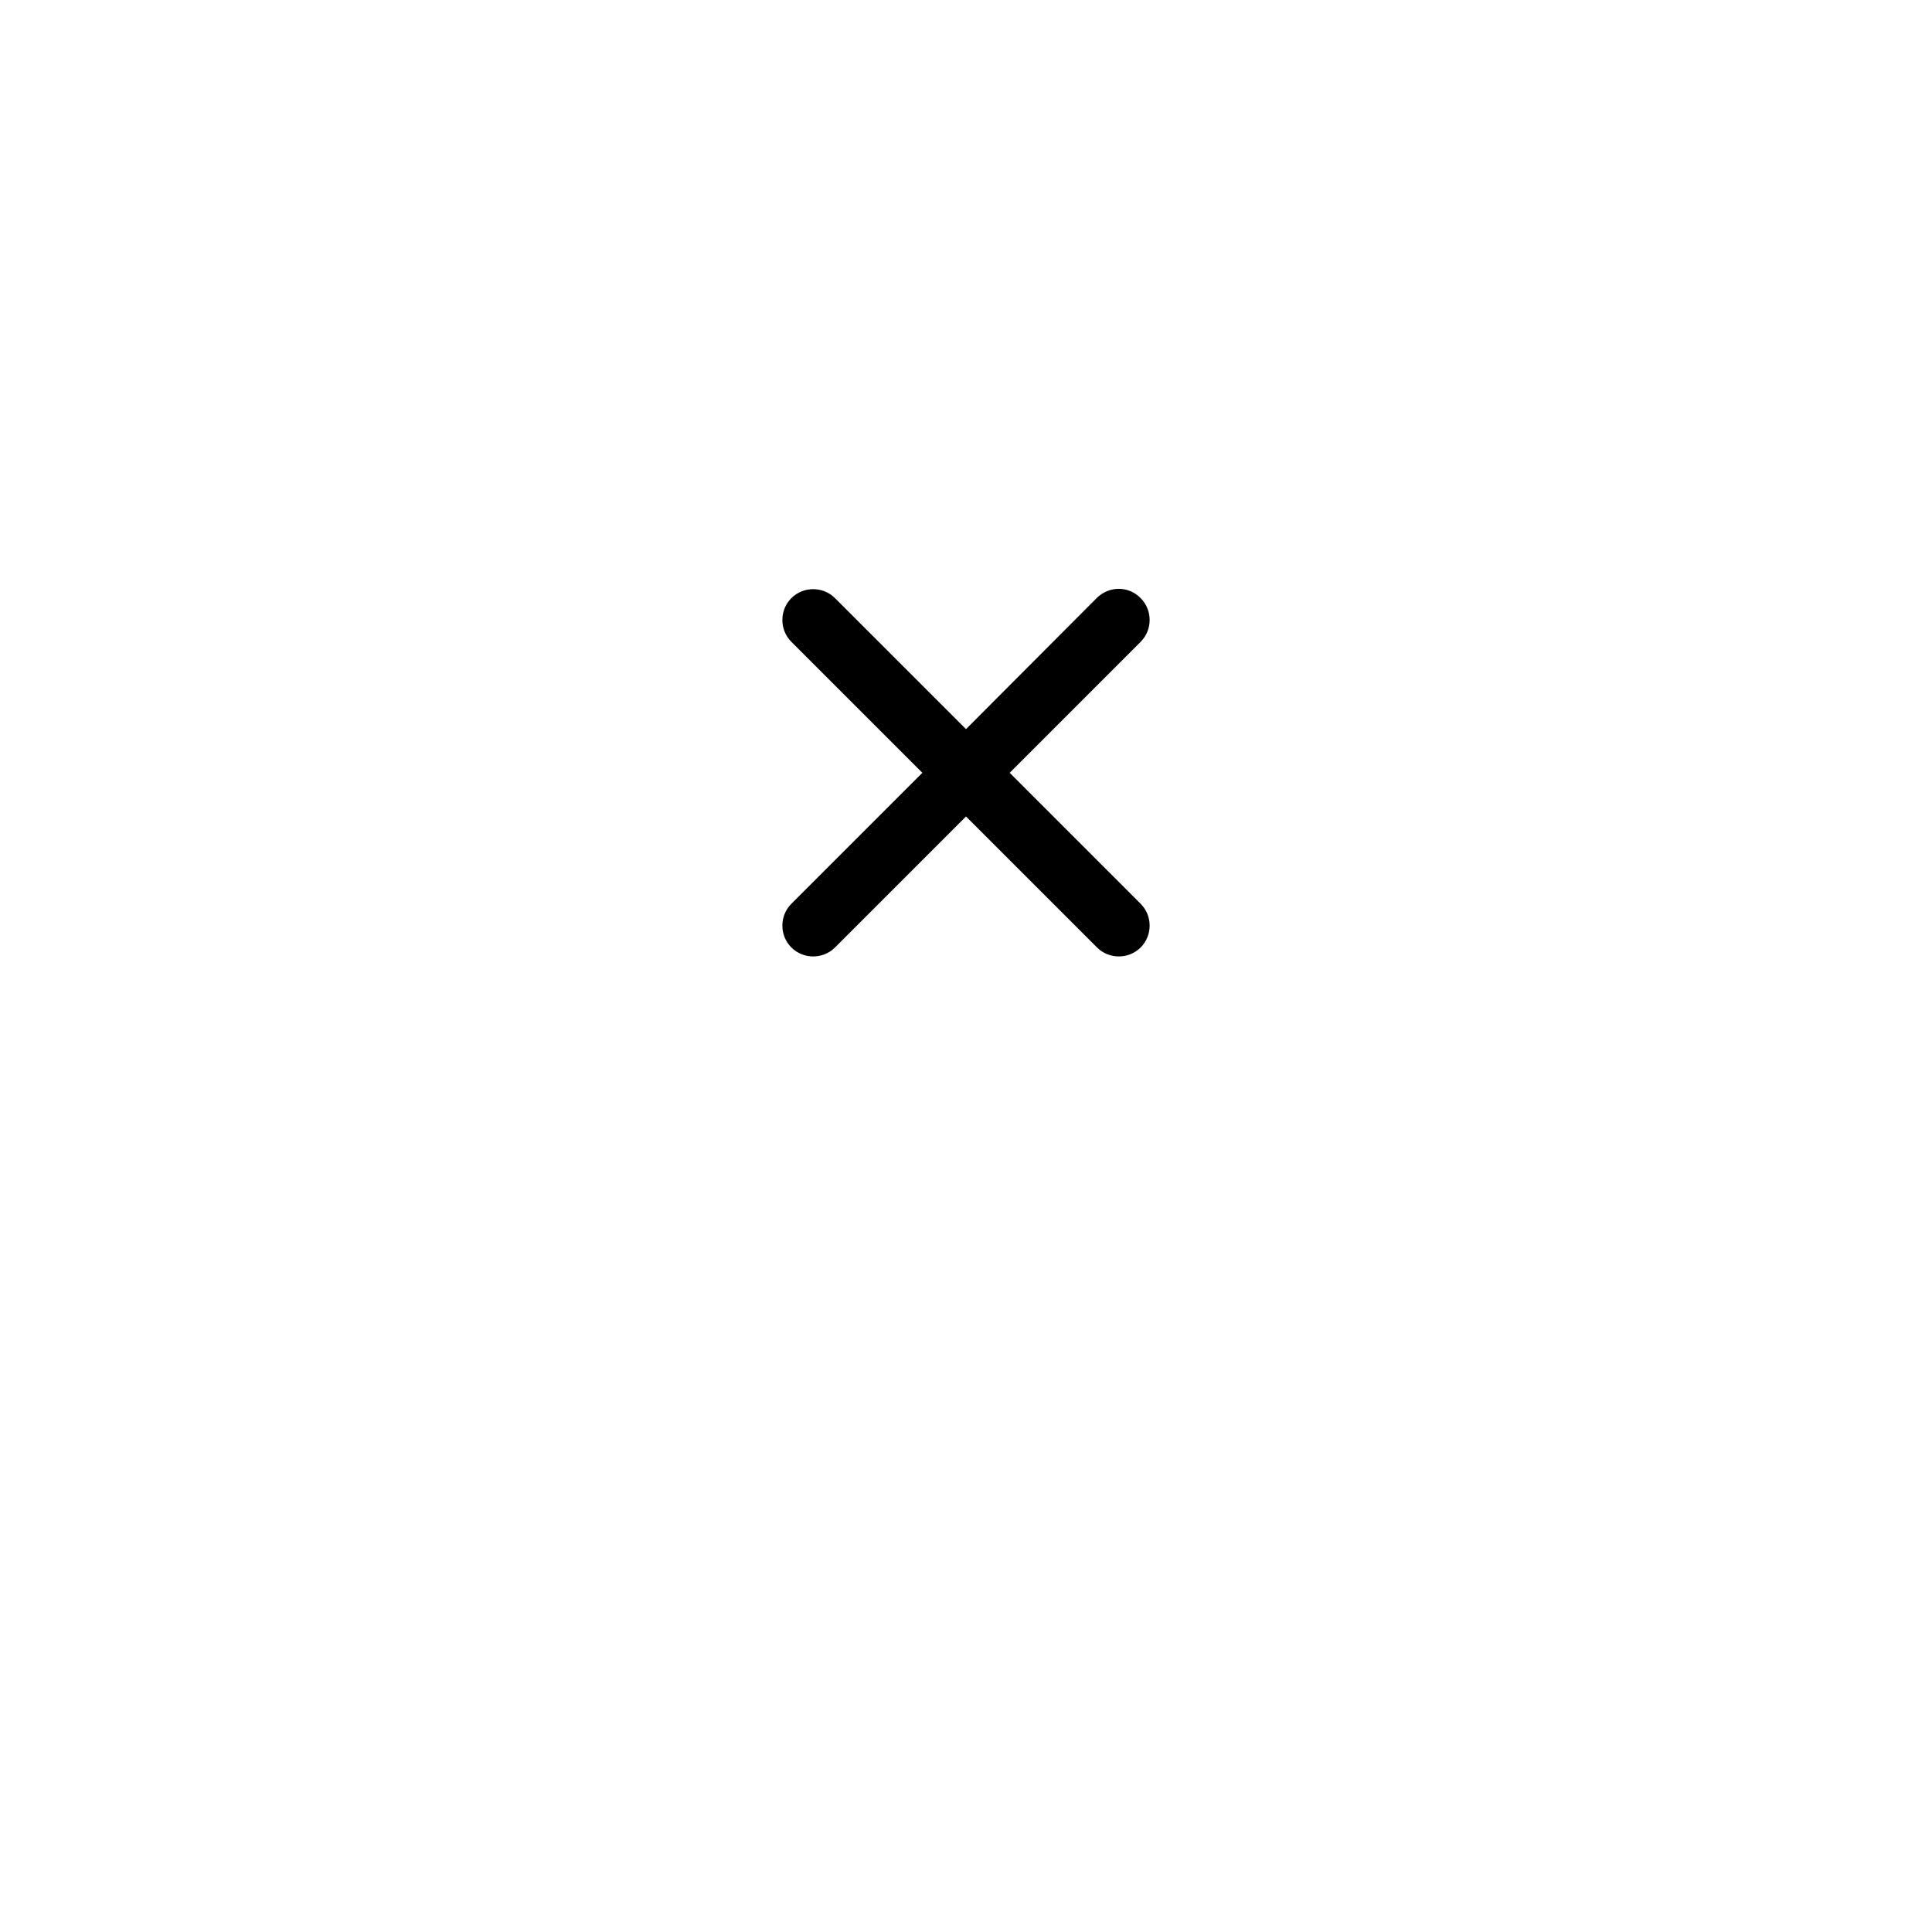
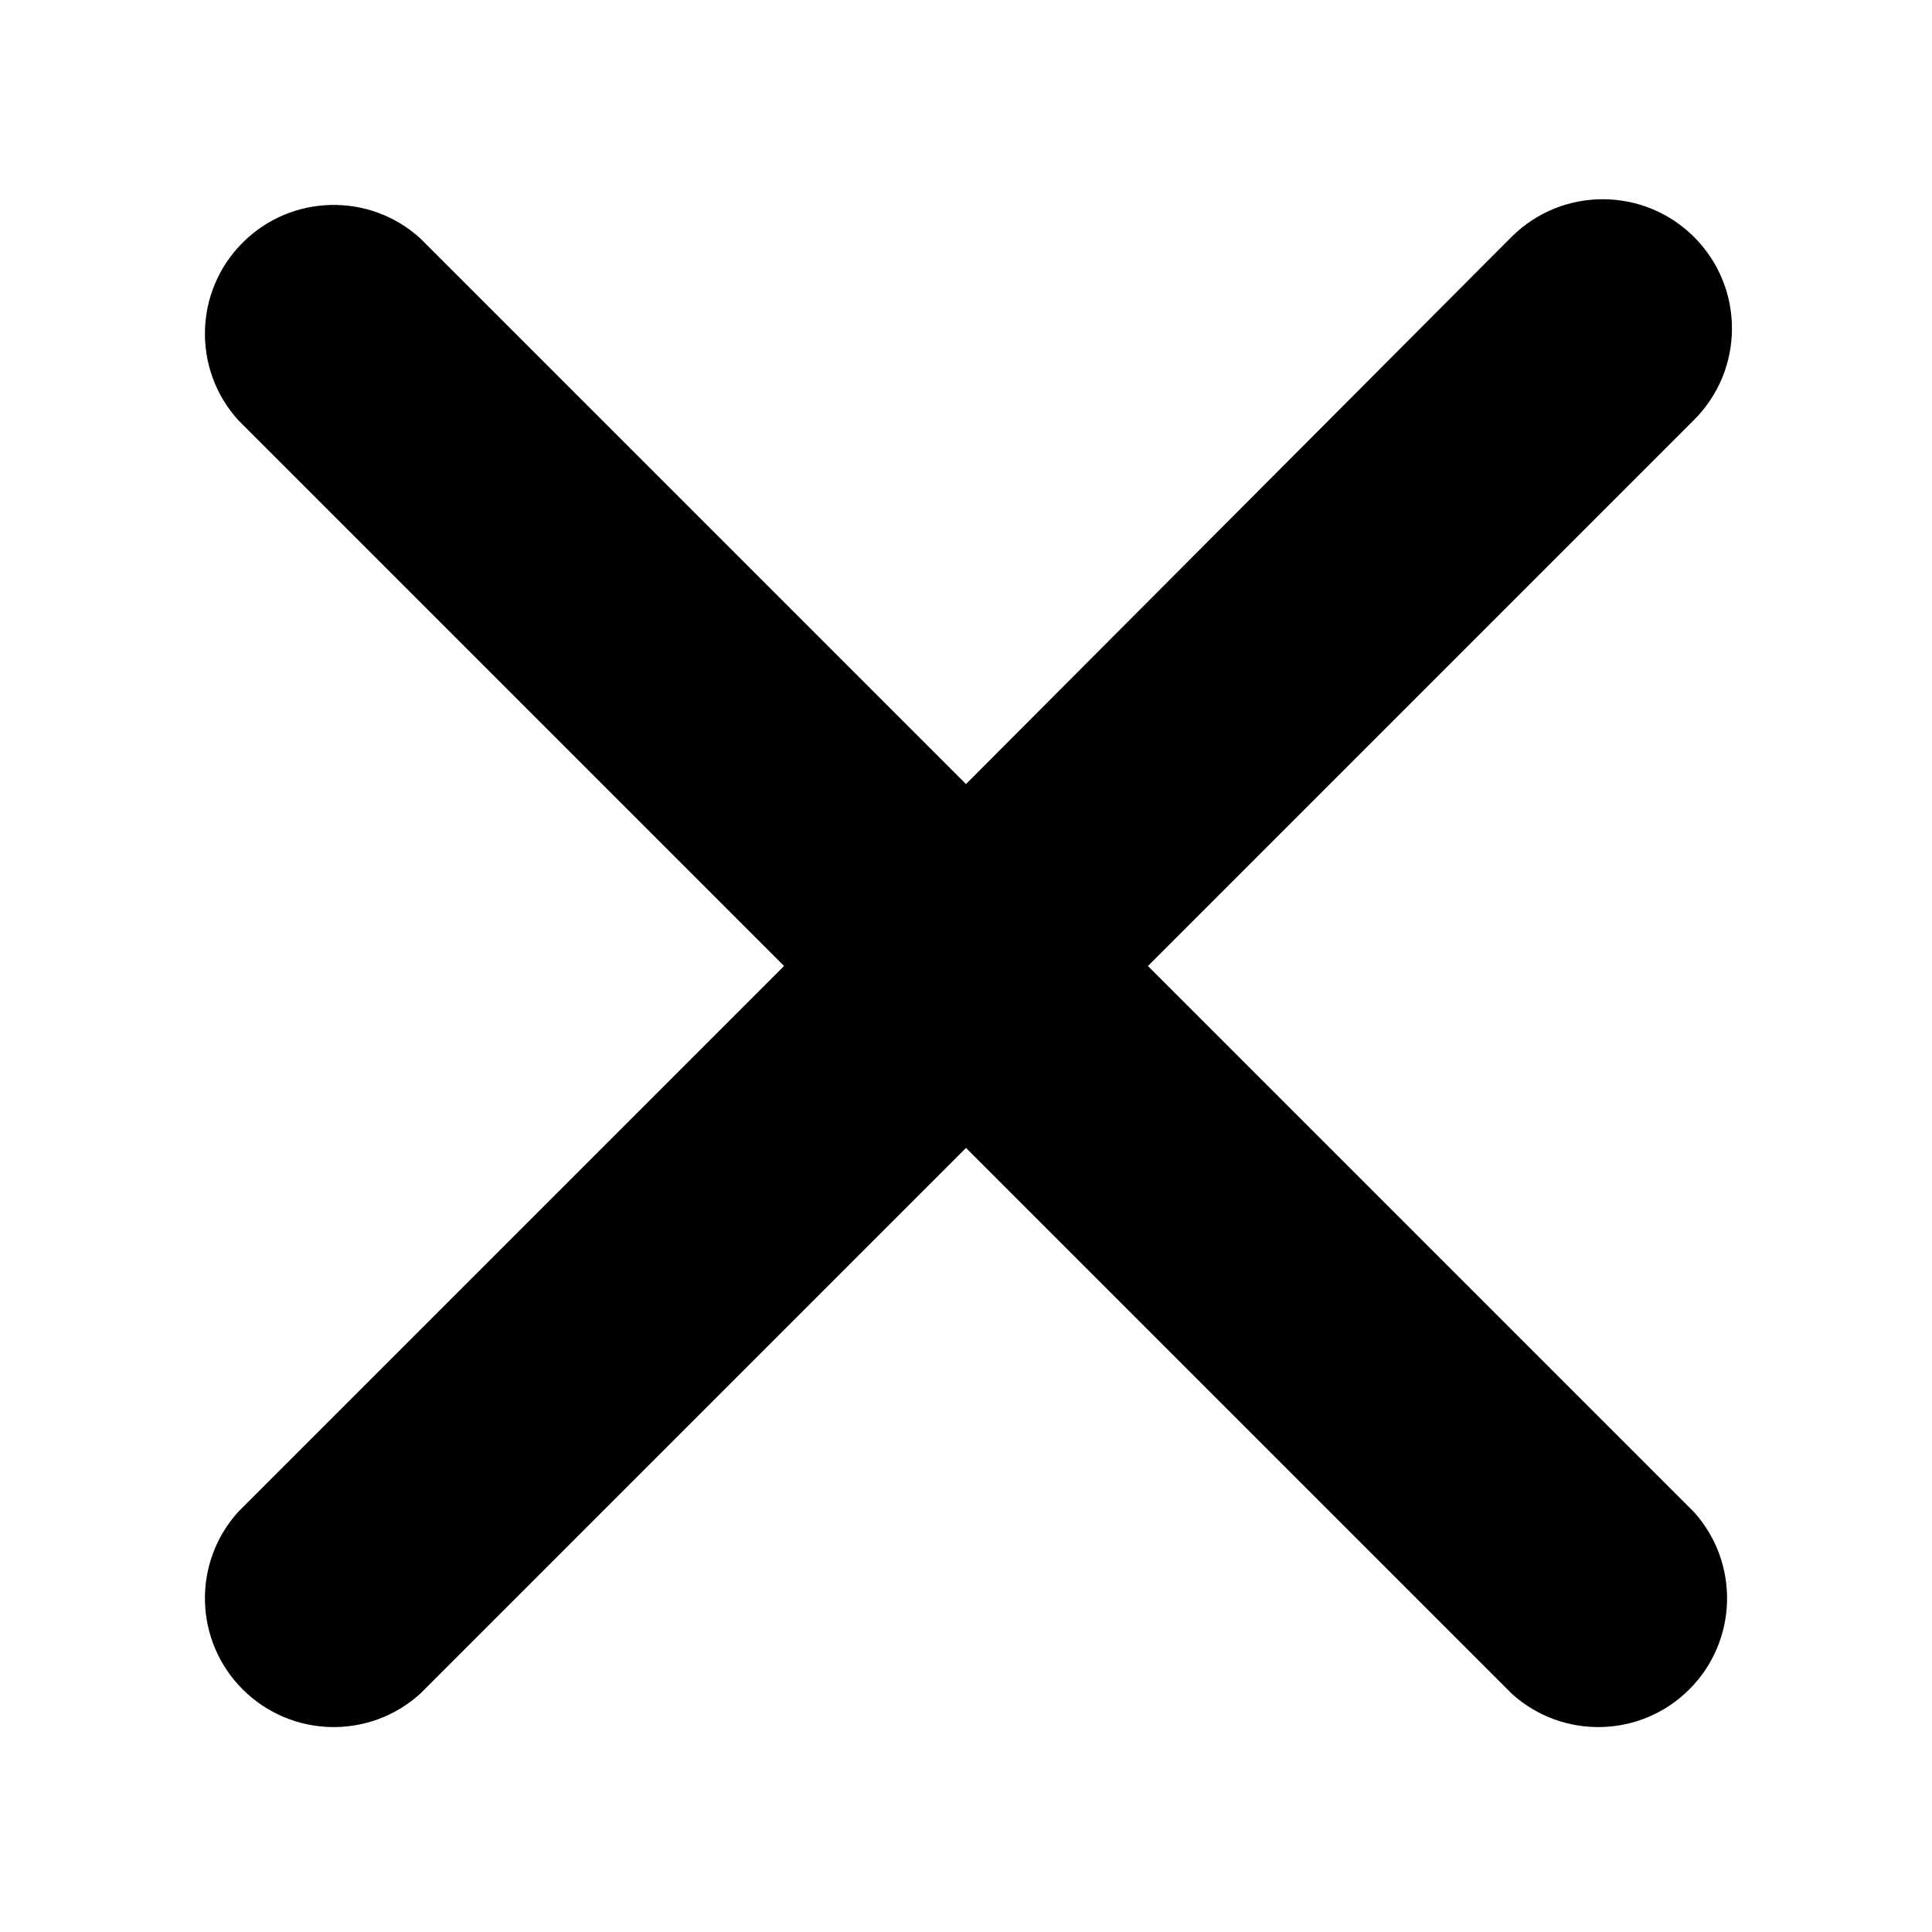
- <svg xmlns="http://www.w3.org/2000/svg" viewBox="0 0 500 500">
-   <g fill="currentColor" class="nc-icon-wrapper">
-     <path d="M283.9,154.7L250,188.7l-33.9-33.9c-3.1-3.1-8.2-3.1-11.3,0c-3.1,3.1-3.1,8.2,0,11.3l33.9,33.9l-33.9,33.9 c-3.1,3.1-3.1,8.2,0,11.3c3.1,3.1,8.2,3.1,11.3,0l33.9-33.9l33.9,33.9c3.1,3.1,8.2,3.1,11.3,0c3.1-3.1,3.1-8.2,0-11.3L261.3,200 l33.9-33.9c3.1-3.1,3.1-8.2,0-11.3C292.1,151.6,287.1,151.6,283.9,154.7z" />
-   </g>
+ <svg xmlns="http://www.w3.org/2000/svg" viewBox="190 140 120 120">
+   <path fill="currentColor" d="M283.9 154.7 250 188.7l-33.9-33.9a8 8 0 0 0-11.3 11.3l33.9 33.9-33.9 33.9a8 8 0 0 0 11.3 11.3l33.9-33.9 33.9 33.9a8 8 0 0 0 11.3-11.3L261.3 200l33.9-33.9a8 8 0 0 0-11.3-11.4Z" />
</svg>
